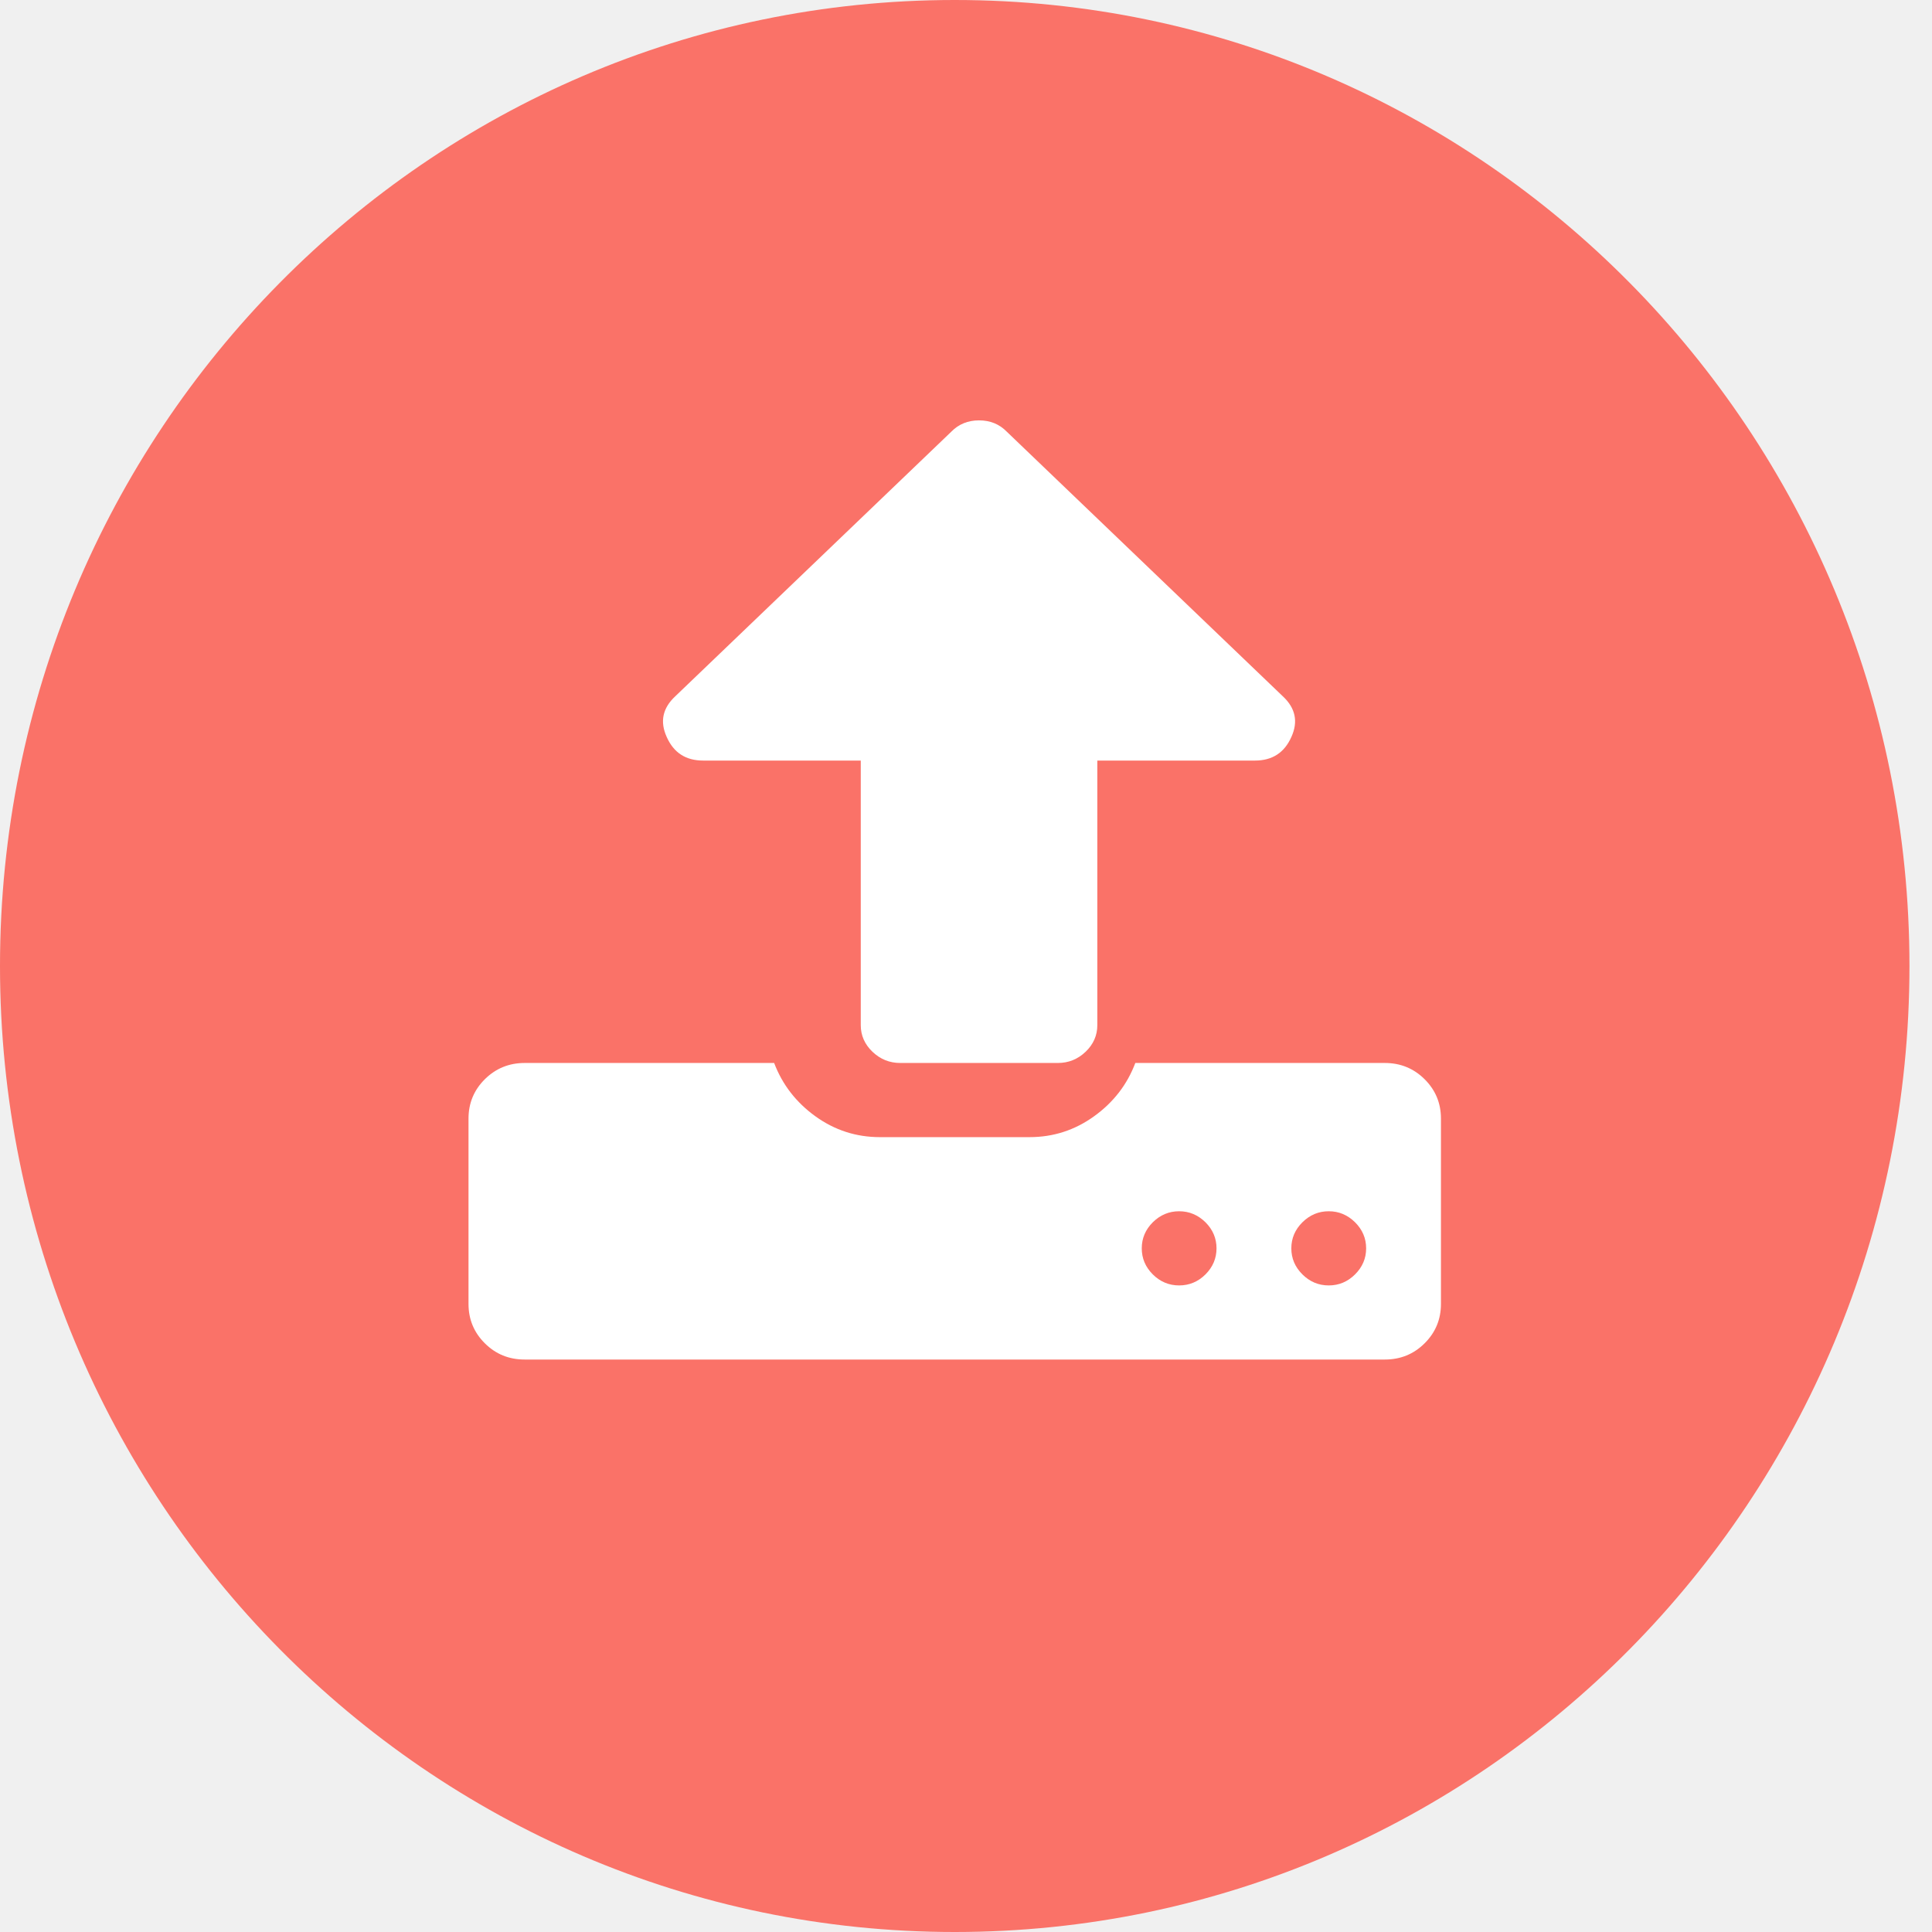
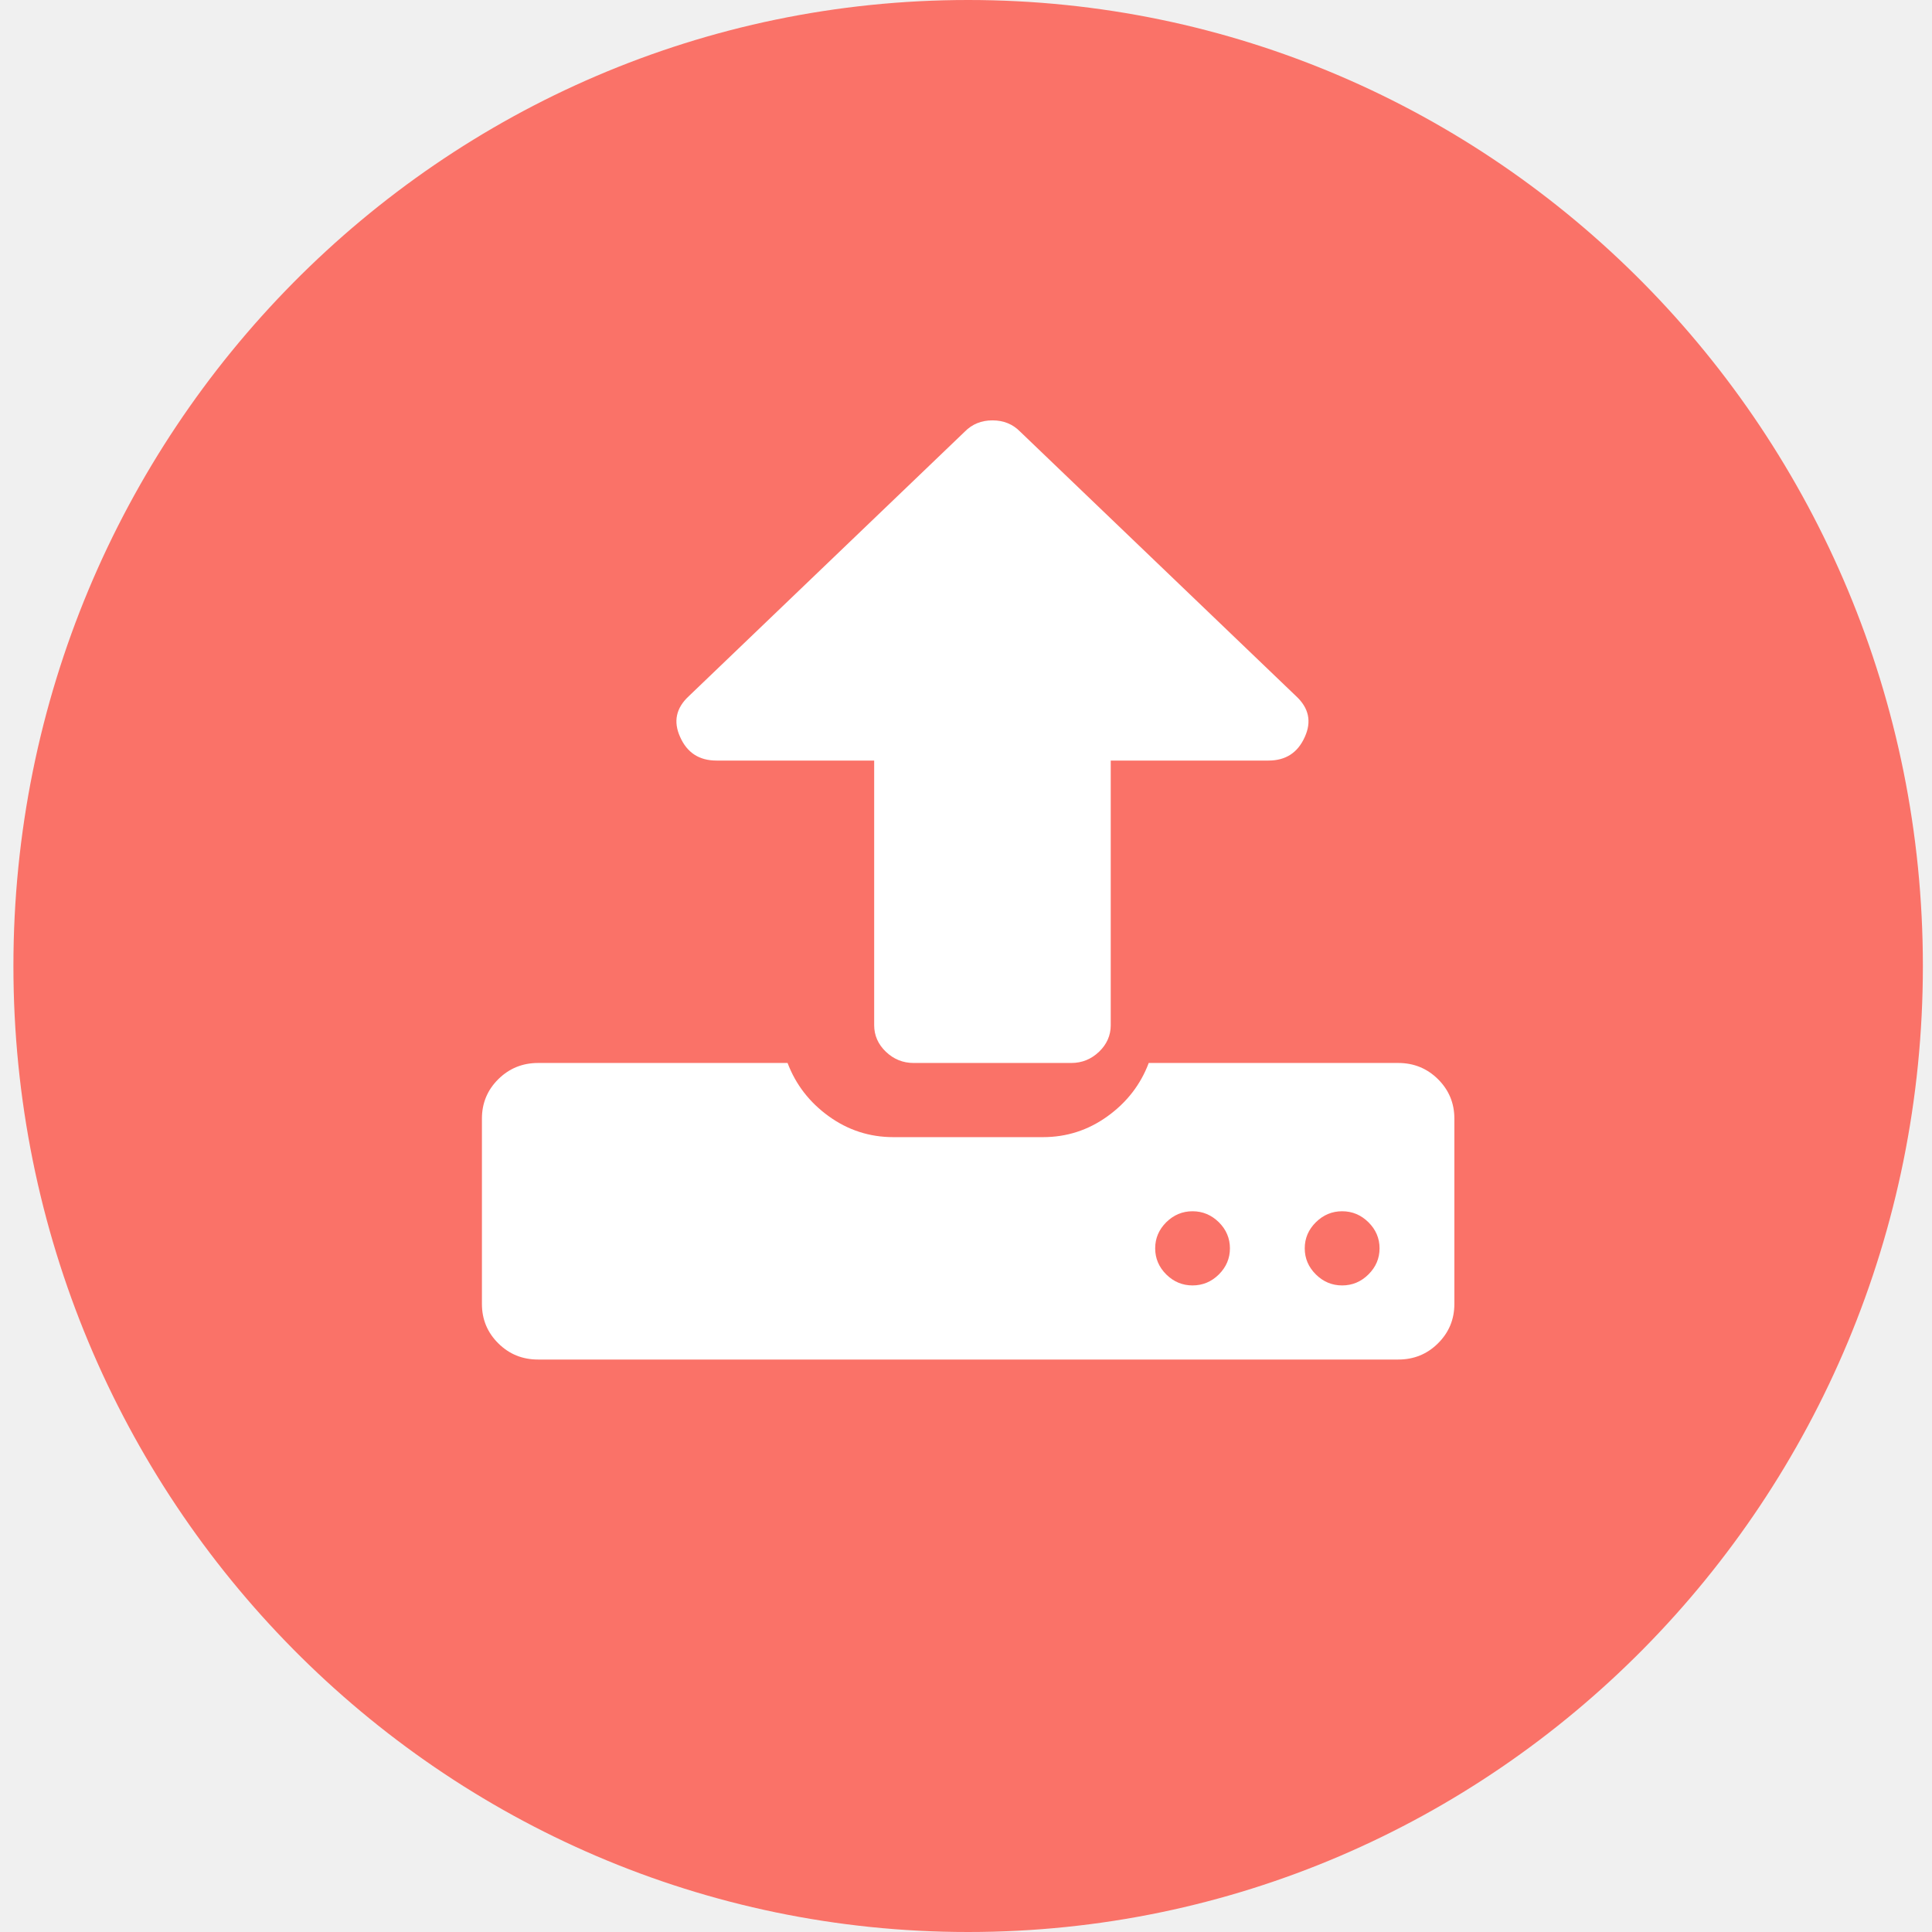
<svg xmlns="http://www.w3.org/2000/svg" width="36" height="36" viewBox="0 0 36 36" fill="none">
-   <path fill-rule="evenodd" clip-rule="evenodd" d="M17.79 36C27.615 36 35.58 27.941 35.58 18C35.58 8.059 27.615 0 17.79 0C7.965 0 0 8.059 0 18C0 27.941 7.965 36 17.79 36Z" fill="#FA7268" />
-   <path fill-rule="evenodd" clip-rule="evenodd" d="M16.039 14.172H13.101C12.779 14.172 12.553 14.026 12.423 13.732C12.293 13.446 12.347 13.193 12.584 12.973L17.727 8.043C17.864 7.903 18.037 7.833 18.243 7.833C18.45 7.833 18.622 7.903 18.759 8.043L23.902 12.973C24.139 13.193 24.193 13.446 24.063 13.732C23.933 14.025 23.707 14.172 23.386 14.172H20.447V19.103C20.447 19.293 20.374 19.459 20.229 19.598C20.083 19.737 19.911 19.807 19.712 19.807H16.774C16.575 19.807 16.403 19.737 16.257 19.598C16.112 19.459 16.039 19.293 16.039 19.103V14.172ZM25.805 19.807C26.095 19.807 26.342 19.908 26.545 20.109C26.748 20.311 26.85 20.555 26.85 20.843V24.297C26.85 24.585 26.748 24.83 26.545 25.031C26.342 25.233 26.095 25.333 25.805 25.333H9.776C9.485 25.333 9.238 25.233 9.035 25.031C8.832 24.83 8.73 24.585 8.73 24.297V20.843C8.73 20.555 8.832 20.311 9.035 20.109C9.239 19.908 9.485 19.807 9.776 19.807H14.425C14.578 20.21 14.834 20.541 15.193 20.8C15.552 21.059 15.953 21.189 16.396 21.189H19.184C19.627 21.189 20.028 21.059 20.387 20.8C20.747 20.541 21.003 20.21 21.155 19.807H25.805ZM21.971 23.952C22.16 23.952 22.324 23.884 22.462 23.747C22.599 23.61 22.668 23.448 22.668 23.261C22.668 23.074 22.599 22.912 22.462 22.775C22.323 22.639 22.16 22.57 21.971 22.57C21.783 22.57 21.619 22.639 21.481 22.775C21.344 22.912 21.275 23.074 21.275 23.261C21.275 23.448 21.344 23.61 21.481 23.747C21.619 23.884 21.783 23.952 21.971 23.952ZM25.249 23.747C25.111 23.884 24.948 23.952 24.759 23.952C24.57 23.952 24.407 23.884 24.269 23.747C24.131 23.61 24.062 23.448 24.062 23.261C24.062 23.074 24.131 22.912 24.269 22.775C24.407 22.639 24.57 22.57 24.759 22.57C24.948 22.57 25.111 22.639 25.249 22.775C25.387 22.912 25.456 23.074 25.456 23.261C25.456 23.448 25.387 23.61 25.249 23.747Z" fill="white" />
+   <path fill-rule="evenodd" clip-rule="evenodd" d="M18.04 36C27.865 36 35.83 27.941 35.83 18C35.83 8.059 27.865 0 18.04 0C8.215 0 0.25 8.059 0.25 18C0.25 27.941 8.215 36 18.04 36Z" fill="#FA7268" />
+   <path fill-rule="evenodd" clip-rule="evenodd" d="M16.289 14.172H13.351C13.029 14.172 12.803 14.026 12.673 13.732C12.543 13.446 12.597 13.193 12.834 12.973L17.977 8.043C18.114 7.903 18.287 7.833 18.493 7.833C18.7 7.833 18.872 7.903 19.009 8.043L24.152 12.973C24.389 13.193 24.443 13.446 24.313 13.732C24.183 14.025 23.957 14.172 23.636 14.172H20.697V19.103C20.697 19.293 20.624 19.459 20.479 19.598C20.333 19.737 20.161 19.807 19.962 19.807H17.024C16.825 19.807 16.653 19.737 16.507 19.598C16.362 19.459 16.289 19.293 16.289 19.103V14.172ZM26.055 19.807C26.345 19.807 26.592 19.908 26.795 20.109C26.998 20.311 27.1 20.555 27.1 20.843V24.297C27.1 24.585 26.998 24.83 26.795 25.031C26.592 25.233 26.345 25.333 26.055 25.333H10.026C9.735 25.333 9.488 25.233 9.285 25.031C9.082 24.83 8.98 24.585 8.98 24.297V20.843C8.98 20.555 9.082 20.311 9.285 20.109C9.489 19.908 9.735 19.807 10.026 19.807H14.675C14.828 20.21 15.084 20.541 15.443 20.8C15.802 21.059 16.203 21.189 16.646 21.189H19.434C19.877 21.189 20.278 21.059 20.637 20.8C20.997 20.541 21.253 20.21 21.405 19.807H26.055ZM22.221 23.952C22.41 23.952 22.574 23.884 22.712 23.747C22.849 23.61 22.918 23.448 22.918 23.261C22.918 23.074 22.849 22.912 22.712 22.775C22.573 22.639 22.41 22.57 22.221 22.57C22.033 22.57 21.869 22.639 21.731 22.775C21.594 22.912 21.525 23.074 21.525 23.261C21.525 23.448 21.594 23.61 21.731 23.747C21.869 23.884 22.033 23.952 22.221 23.952ZM25.499 23.747C25.361 23.884 25.198 23.952 25.009 23.952C24.82 23.952 24.657 23.884 24.519 23.747C24.381 23.61 24.312 23.448 24.312 23.261C24.312 23.074 24.381 22.912 24.519 22.775C24.657 22.639 24.82 22.57 25.009 22.57C25.198 22.57 25.361 22.639 25.499 22.775C25.637 22.912 25.706 23.074 25.706 23.261C25.706 23.448 25.637 23.61 25.499 23.747Z" fill="white" />
</svg>
